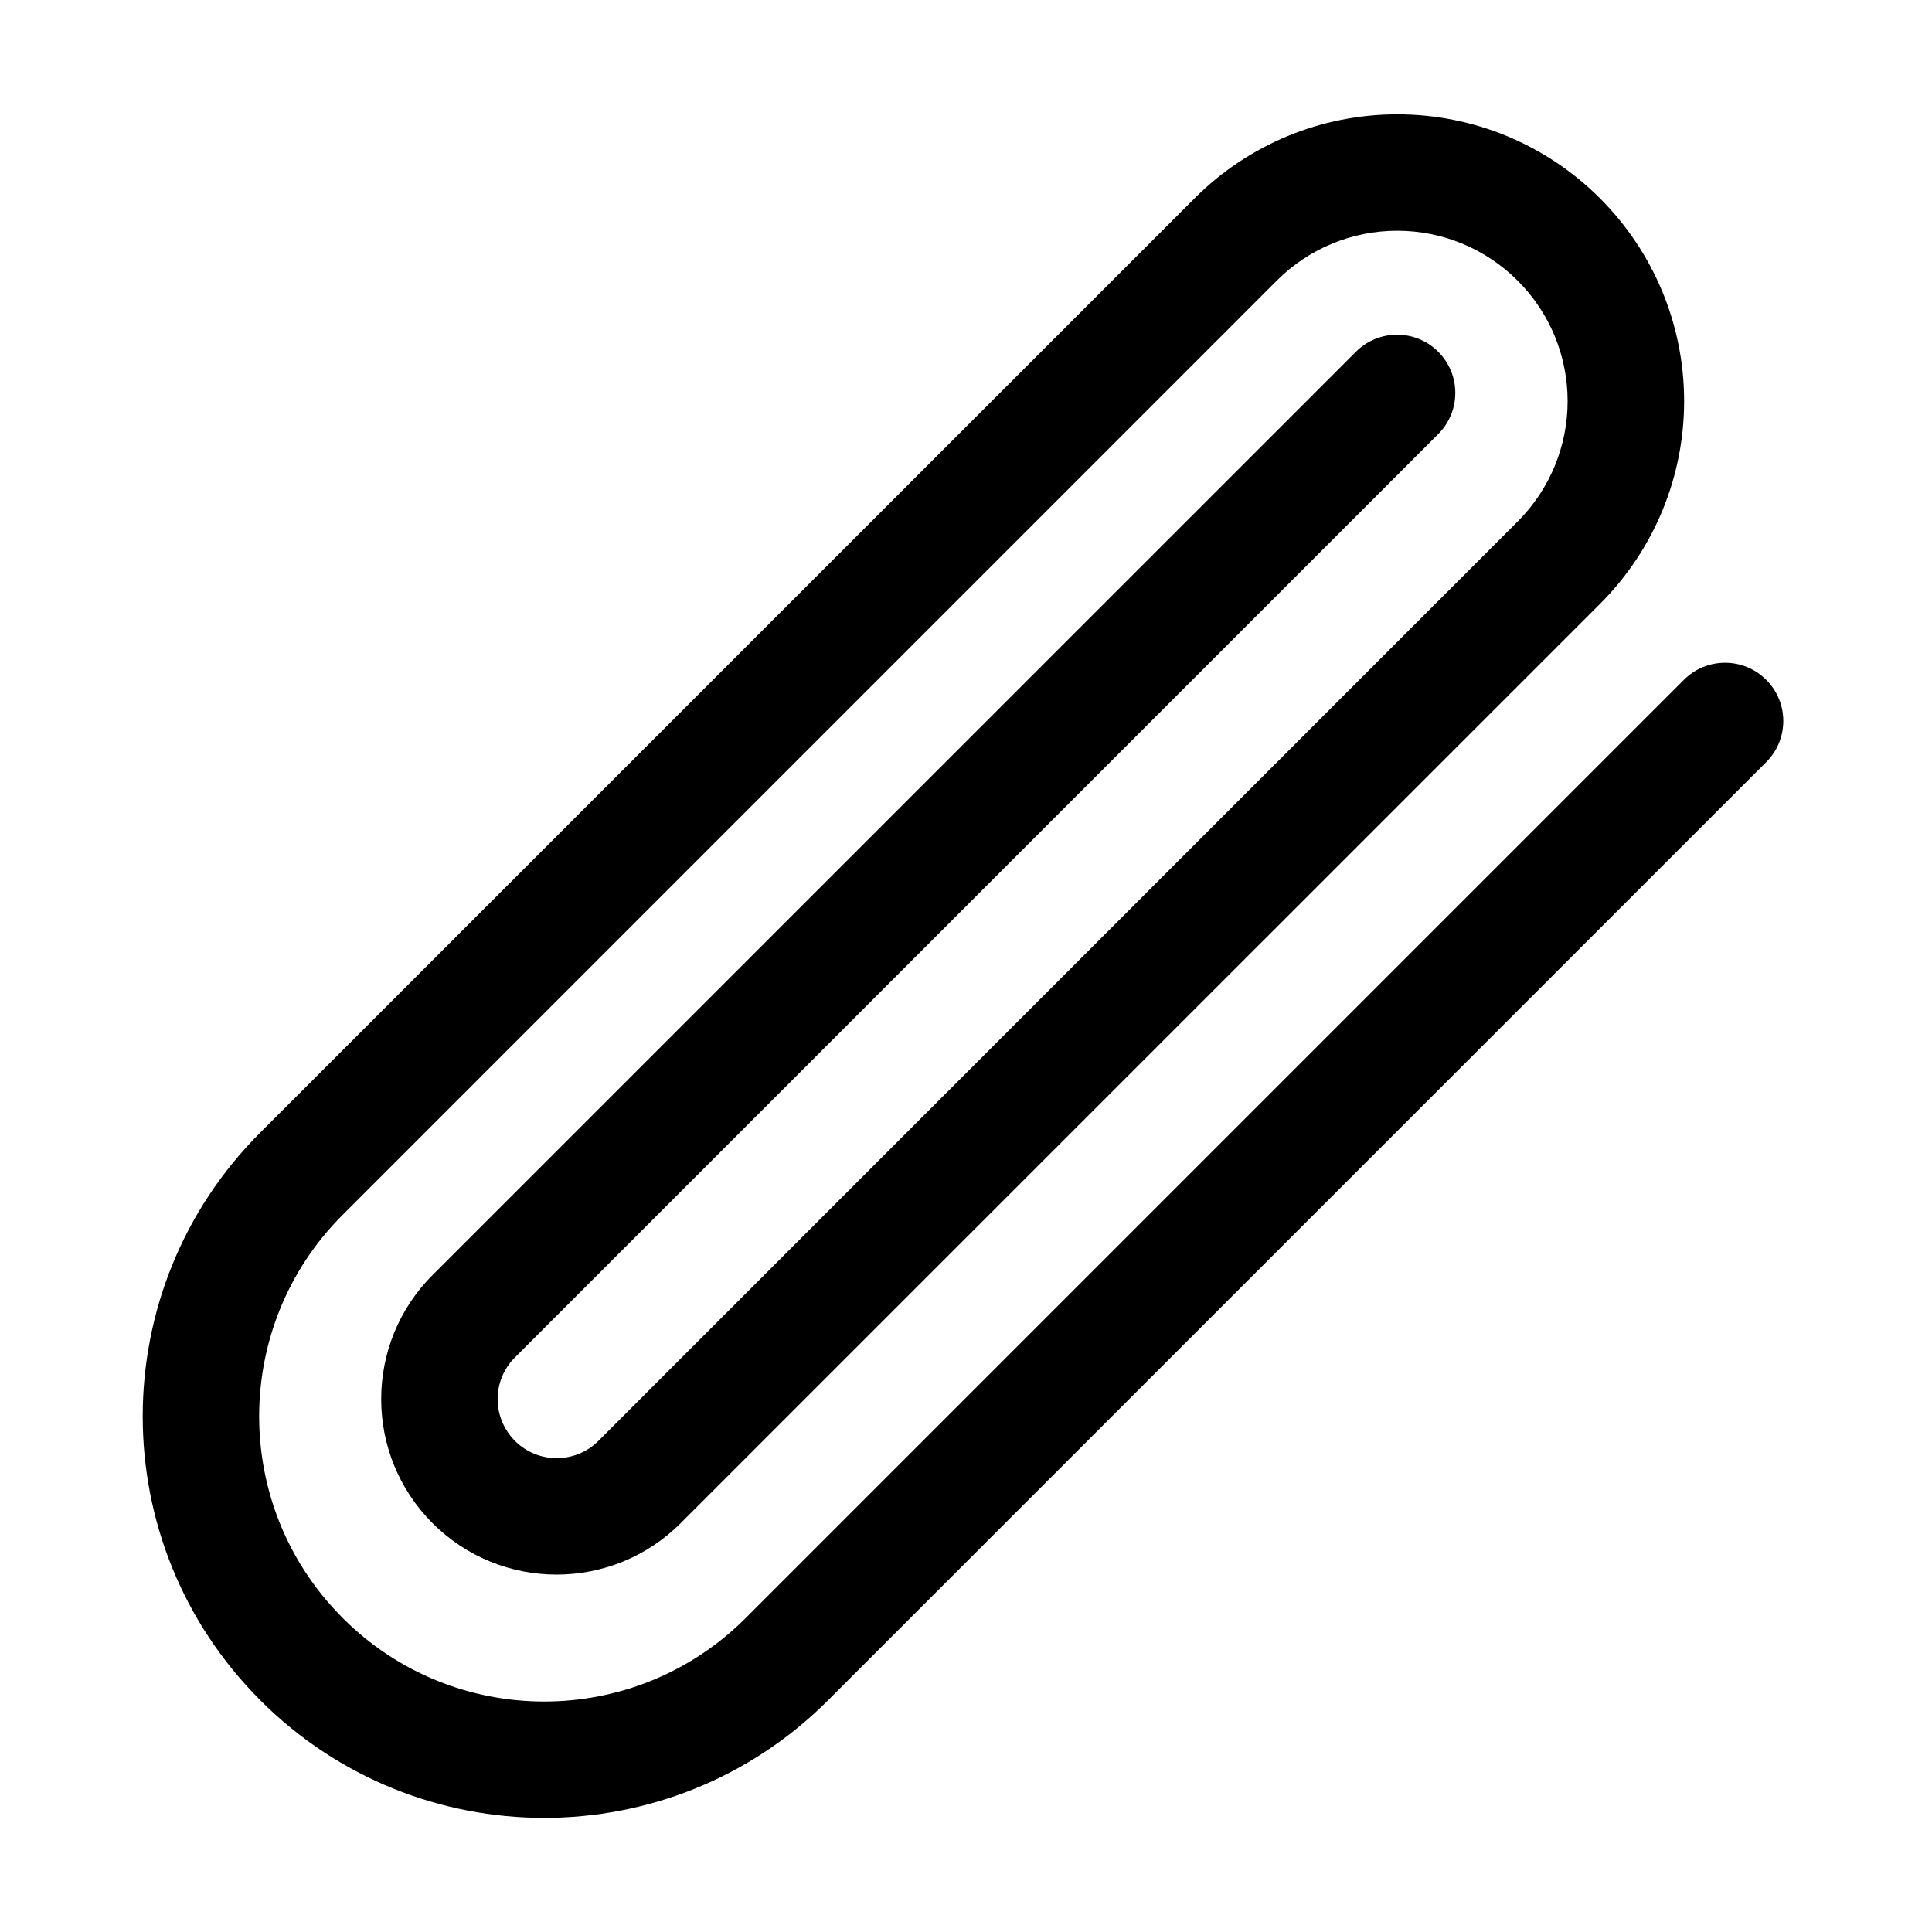
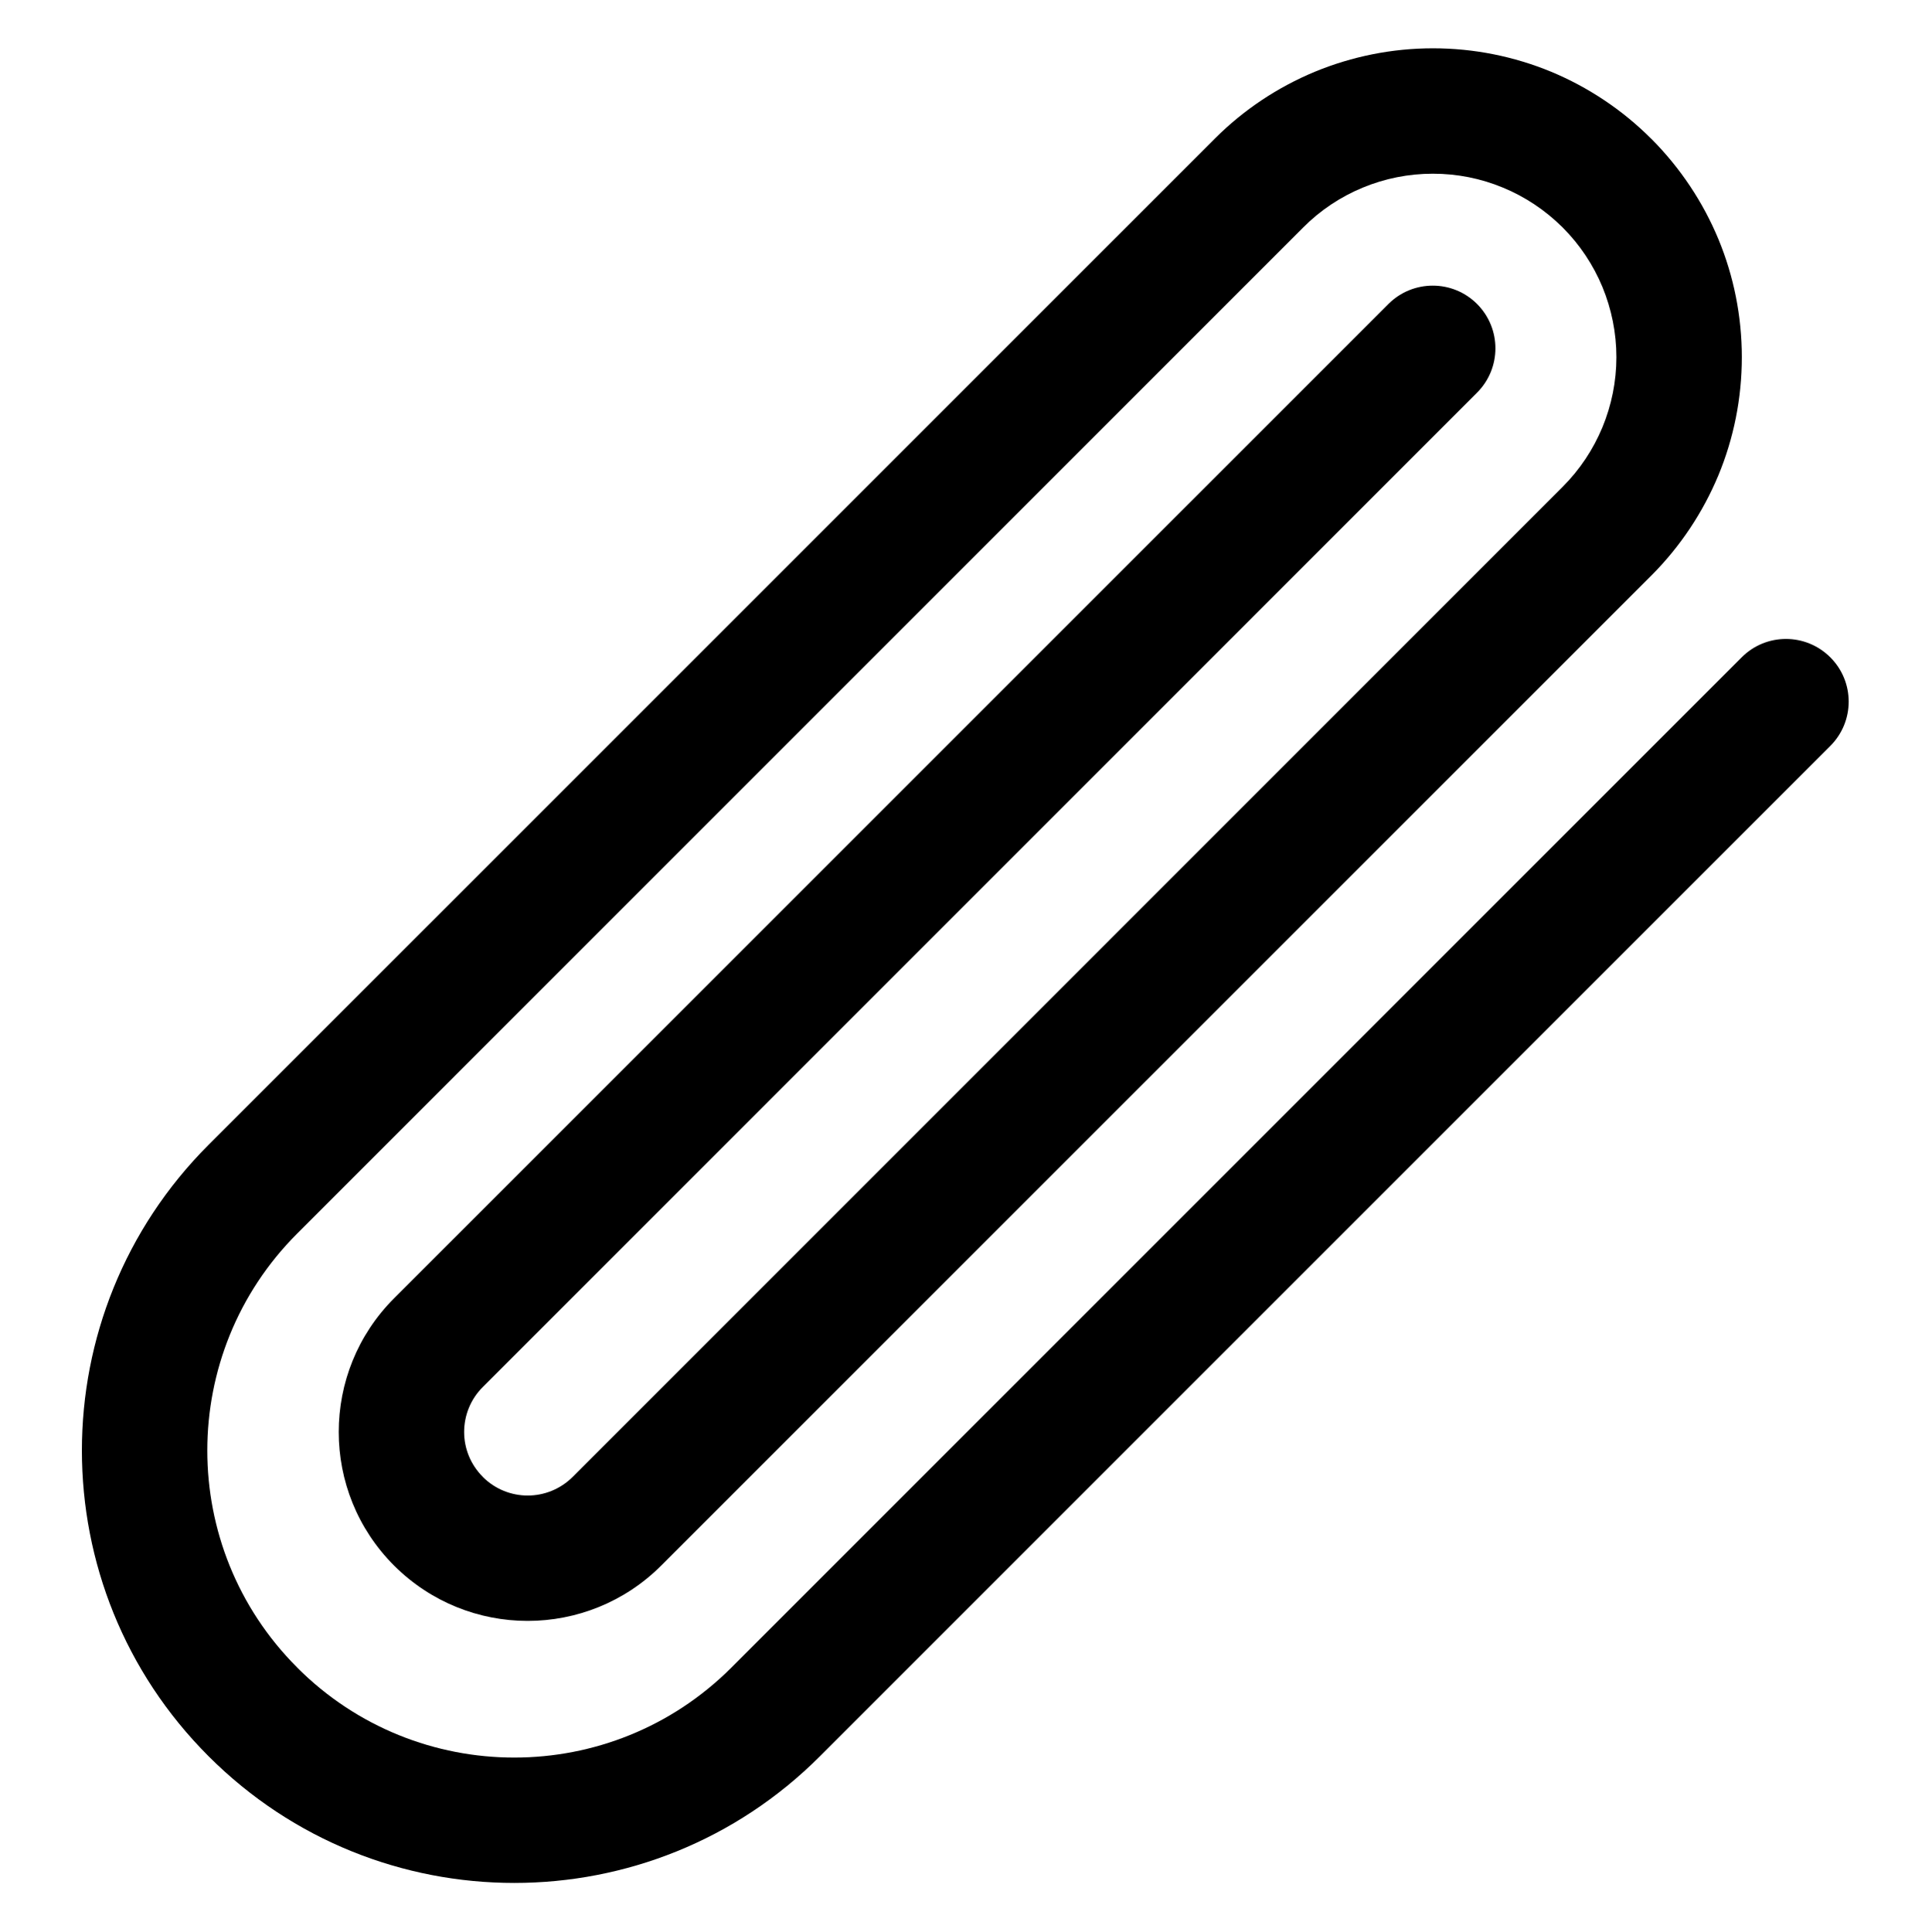
- <svg xmlns="http://www.w3.org/2000/svg" version="1.1" id="Layer_1" x="0px" y="0px" width="30px" height="30px" viewBox="0 0 30 30" enable-background="new 0 0 30 30" xml:space="preserve">
-   <path fill-rule="evenodd" clip-rule="evenodd" d="M21.055,5.462L6.717,19.799c-0.532,0.532-0.798,1.229-0.798,1.927  s0.266,1.394,0.798,1.926h0c0.532,0.532,1.229,0.798,1.926,0.798s1.394-0.266,1.926-0.798L24.847,9.375  c0.417-0.417,0.743-0.909,0.965-1.443c0.222-0.535,0.339-1.113,0.339-1.703c0-0.59-0.117-1.168-0.339-1.703  C25.59,3.991,25.264,3.5,24.847,3.082l-0.004-0.004c-0.417-0.417-0.909-0.743-1.443-0.965c-0.535-0.221-1.113-0.338-1.703-0.338  s-1.168,0.117-1.703,0.338c-0.534,0.222-1.026,0.547-1.443,0.965L4.041,17.587c-1.217,1.217-1.825,2.812-1.825,4.406  c0,1.596,0.608,3.19,1.825,4.407l0.002,0.003c1.217,1.217,2.812,1.825,4.407,1.825c1.595,0,3.19-0.608,4.407-1.825l14.569-14.569  c0.353-0.353,0.353-0.925,0-1.278c-0.353-0.353-0.926-0.353-1.278,0L11.579,25.125c-0.864,0.864-1.996,1.296-3.129,1.296  c-1.132,0-2.265-0.432-3.128-1.296l-0.002-0.003c-0.864-0.863-1.296-1.996-1.296-3.129c0-1.132,0.432-2.265,1.296-3.128  L19.828,4.356c0.247-0.248,0.539-0.441,0.856-0.572c0.318-0.132,0.661-0.201,1.012-0.201s0.693,0.069,1.011,0.201  c0.317,0.131,0.609,0.325,0.857,0.572l0.004,0.004c0.248,0.248,0.441,0.54,0.573,0.857c0.131,0.318,0.201,0.661,0.201,1.011  c0,0.351-0.07,0.694-0.201,1.011c-0.132,0.317-0.325,0.609-0.573,0.857L9.292,22.374c-0.179,0.179-0.414,0.268-0.648,0.268  s-0.469-0.089-0.648-0.268l0-0.001c-0.179-0.179-0.269-0.413-0.269-0.647s0.09-0.47,0.269-0.648L22.333,6.74  c0.353-0.353,0.353-0.925,0-1.278C21.98,5.109,21.407,5.109,21.055,5.462z" />
+ <svg xmlns="http://www.w3.org/2000/svg" version="1.0" id="Layer_1" x="0px" y="0px" width="283.465px" height="283.465px" viewBox="-126.732 -126.732 283.465 283.465" enable-background="new -126.732 -126.732 283.465 283.465" xml:space="preserve">
+   <path d="M77.063-82.111L-68.893,63.835c-5.413,5.418-8.122,12.506-8.122,19.624c0,7.099,2.709,14.187,8.122,19.604l0,0  c5.417,5.408,12.511,8.123,19.609,8.123c7.093,0,14.191-2.715,19.604-8.123L115.675-42.277c4.235-4.245,7.556-9.255,9.821-14.688  c2.257-5.447,3.44-11.333,3.44-17.337s-1.184-11.89-3.44-17.337c-2.266-5.443-5.586-10.443-9.821-14.698l-0.049-0.04  c-4.245-4.245-9.256-7.565-14.685-9.827c-5.446-2.247-11.332-3.44-17.337-3.44s-11.89,1.193-17.337,3.44  c-5.438,2.261-10.448,5.572-14.693,9.827L-96.132,41.318c-12.387,12.396-18.58,28.62-18.58,44.855  c0,16.243,6.193,32.477,18.58,44.864l0.02,0.02c12.387,12.396,28.625,18.59,44.865,18.59c16.234,0,32.472-6.193,44.859-18.59  L141.919-17.245c3.6-3.594,3.6-9.415,0-13.008c-3.598-3.594-9.424-3.594-13.002,0L-19.396,118.055  c-8.798,8.787-20.32,13.191-31.852,13.191c-11.527,0-23.059-4.404-31.847-13.191l-0.02-0.03  c-8.793-8.788-13.192-20.319-13.192-31.851c0-11.522,4.399-23.055,13.192-31.843L64.577-93.37c2.516-2.525,5.487-4.488,8.709-5.82  c3.24-1.347,6.74-2.048,10.299-2.048c3.579,0,7.058,0.701,10.299,2.048c3.221,1.332,6.203,3.306,8.728,5.82l0.04,0.04  c2.525,2.525,4.484,5.498,5.826,8.724c1.332,3.241,2.047,6.73,2.047,10.294c0,3.574-0.715,7.063-2.047,10.29  c-1.342,3.23-3.301,6.203-5.826,8.728L-42.678,90.05c-1.824,1.819-4.215,2.734-6.596,2.734s-4.777-0.915-6.596-2.734v-0.01  c-1.824-1.829-2.738-4.205-2.738-6.581c0-2.387,0.914-4.792,2.738-6.601L90.076-69.104c3.589-3.588,3.589-9.414,0-13.007  C86.487-85.705,80.652-85.705,77.063-82.111z" />
</svg>
